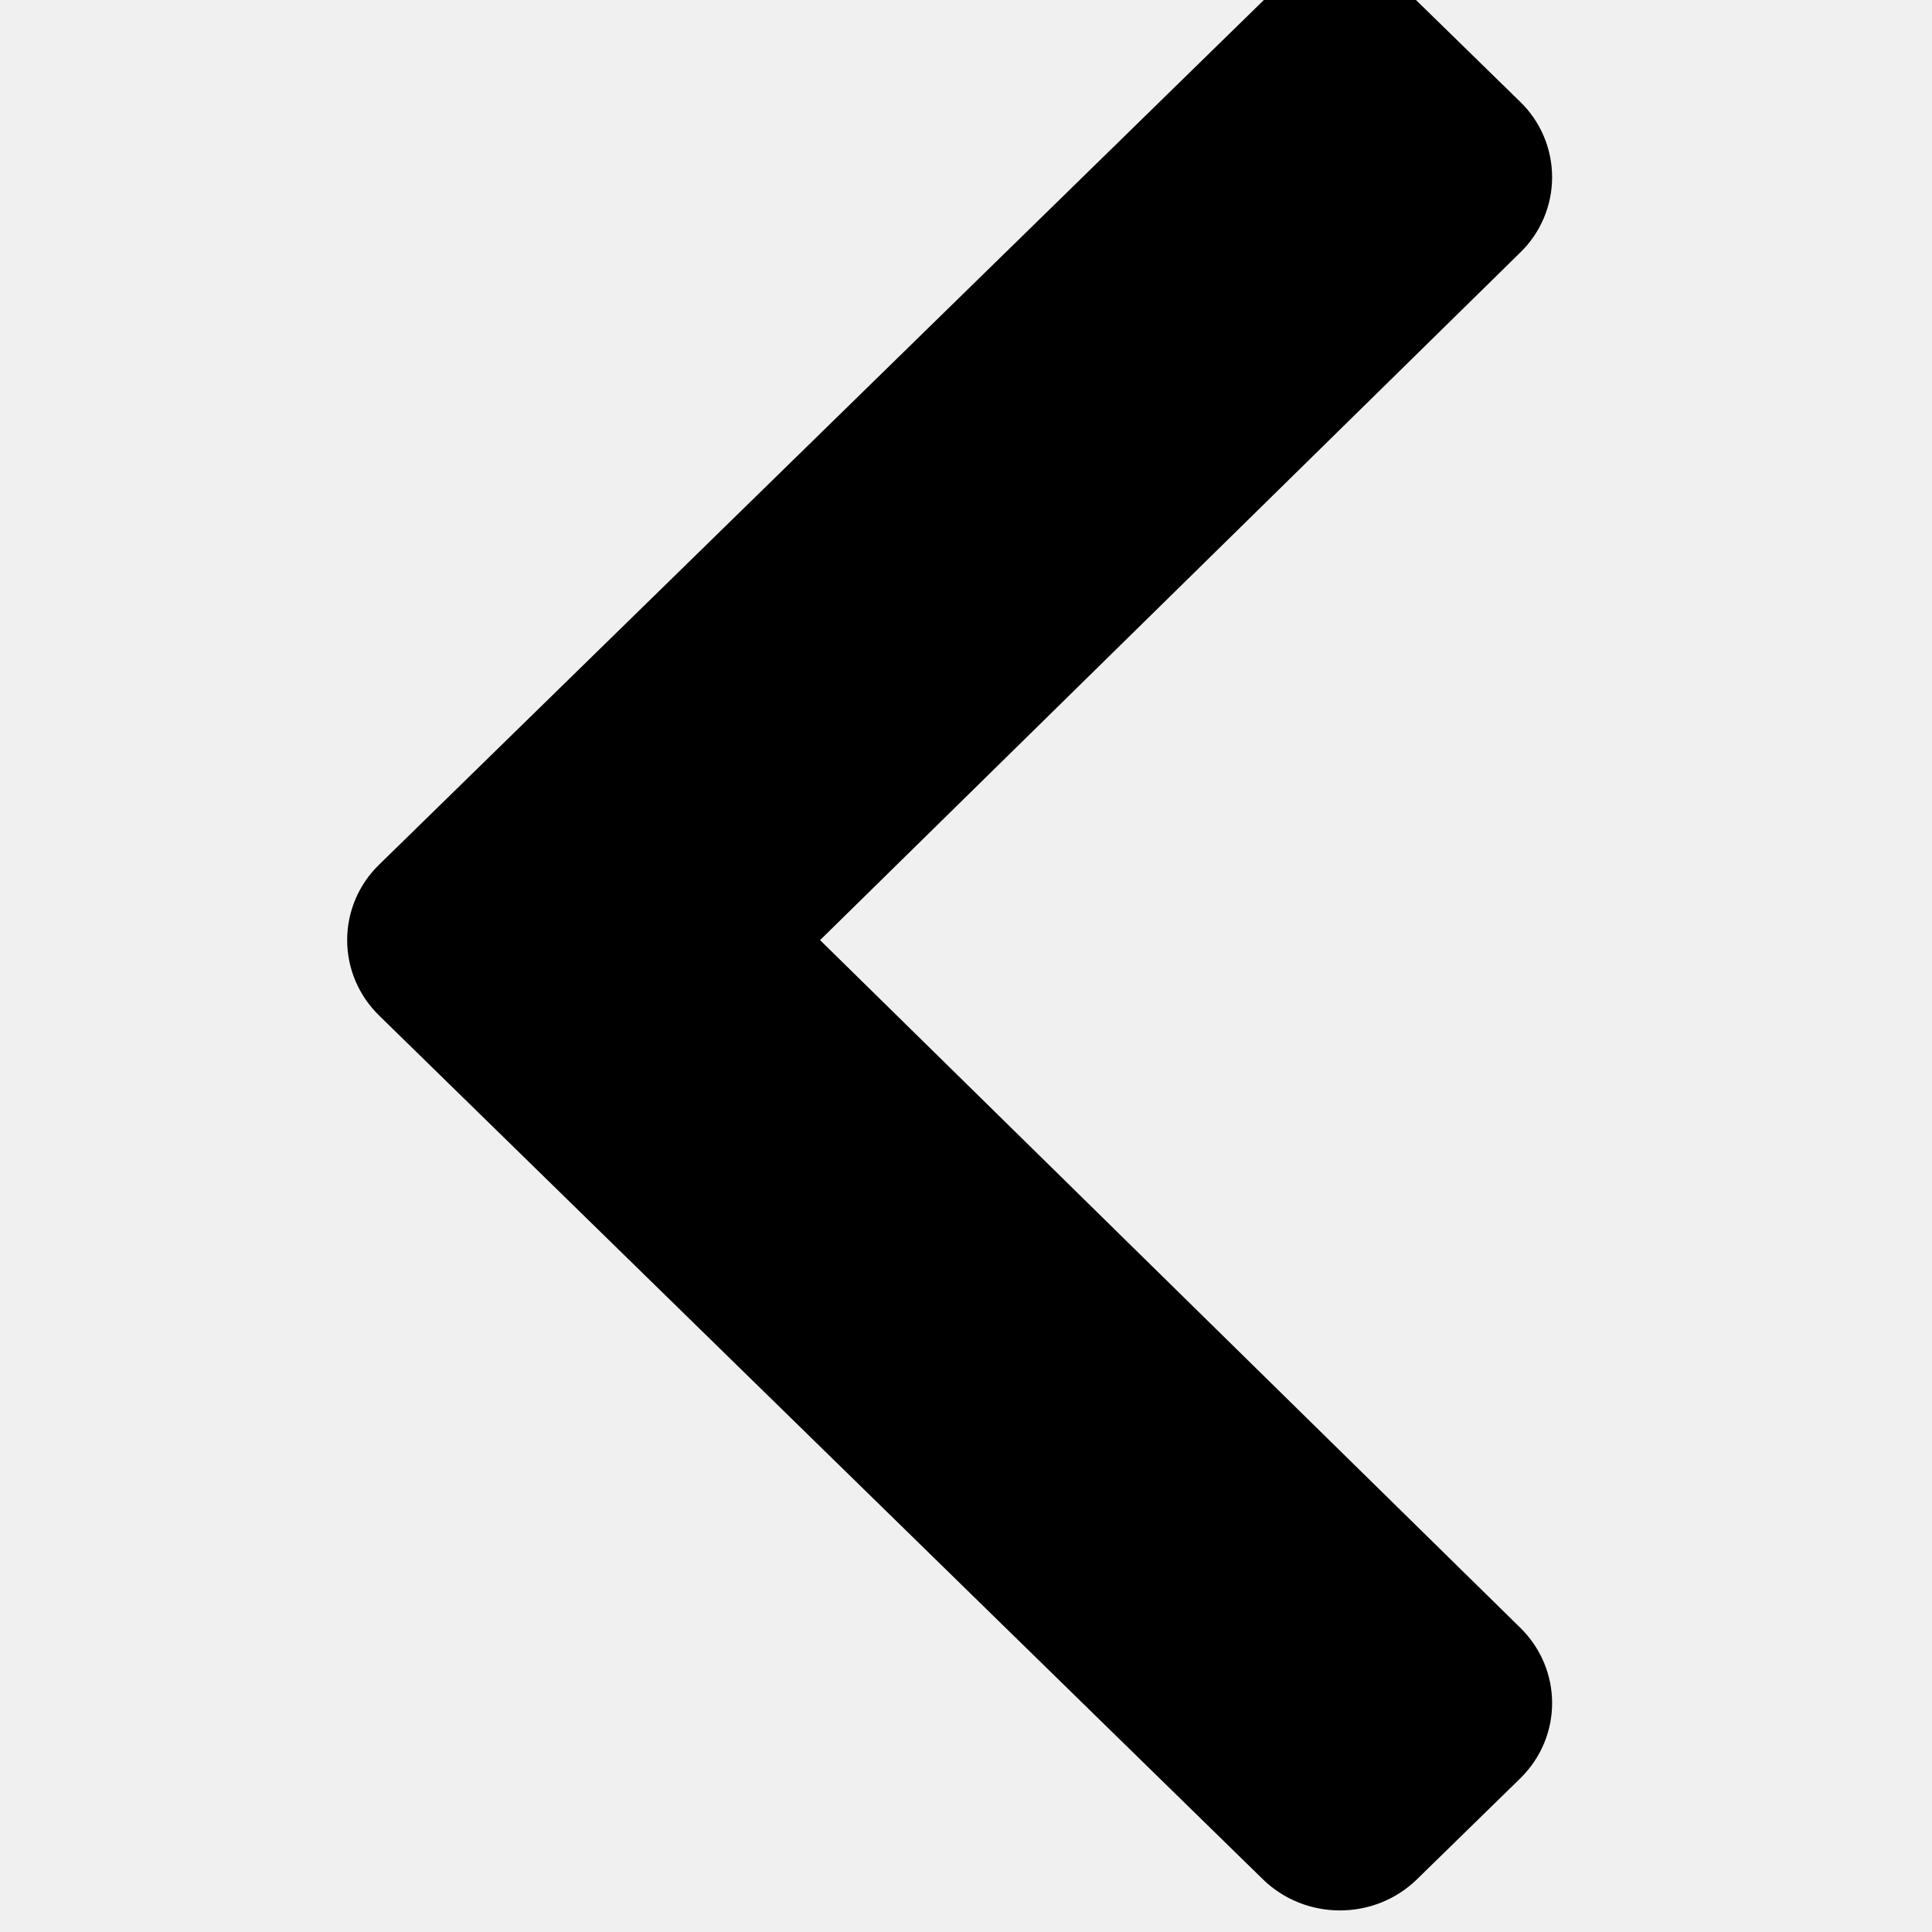
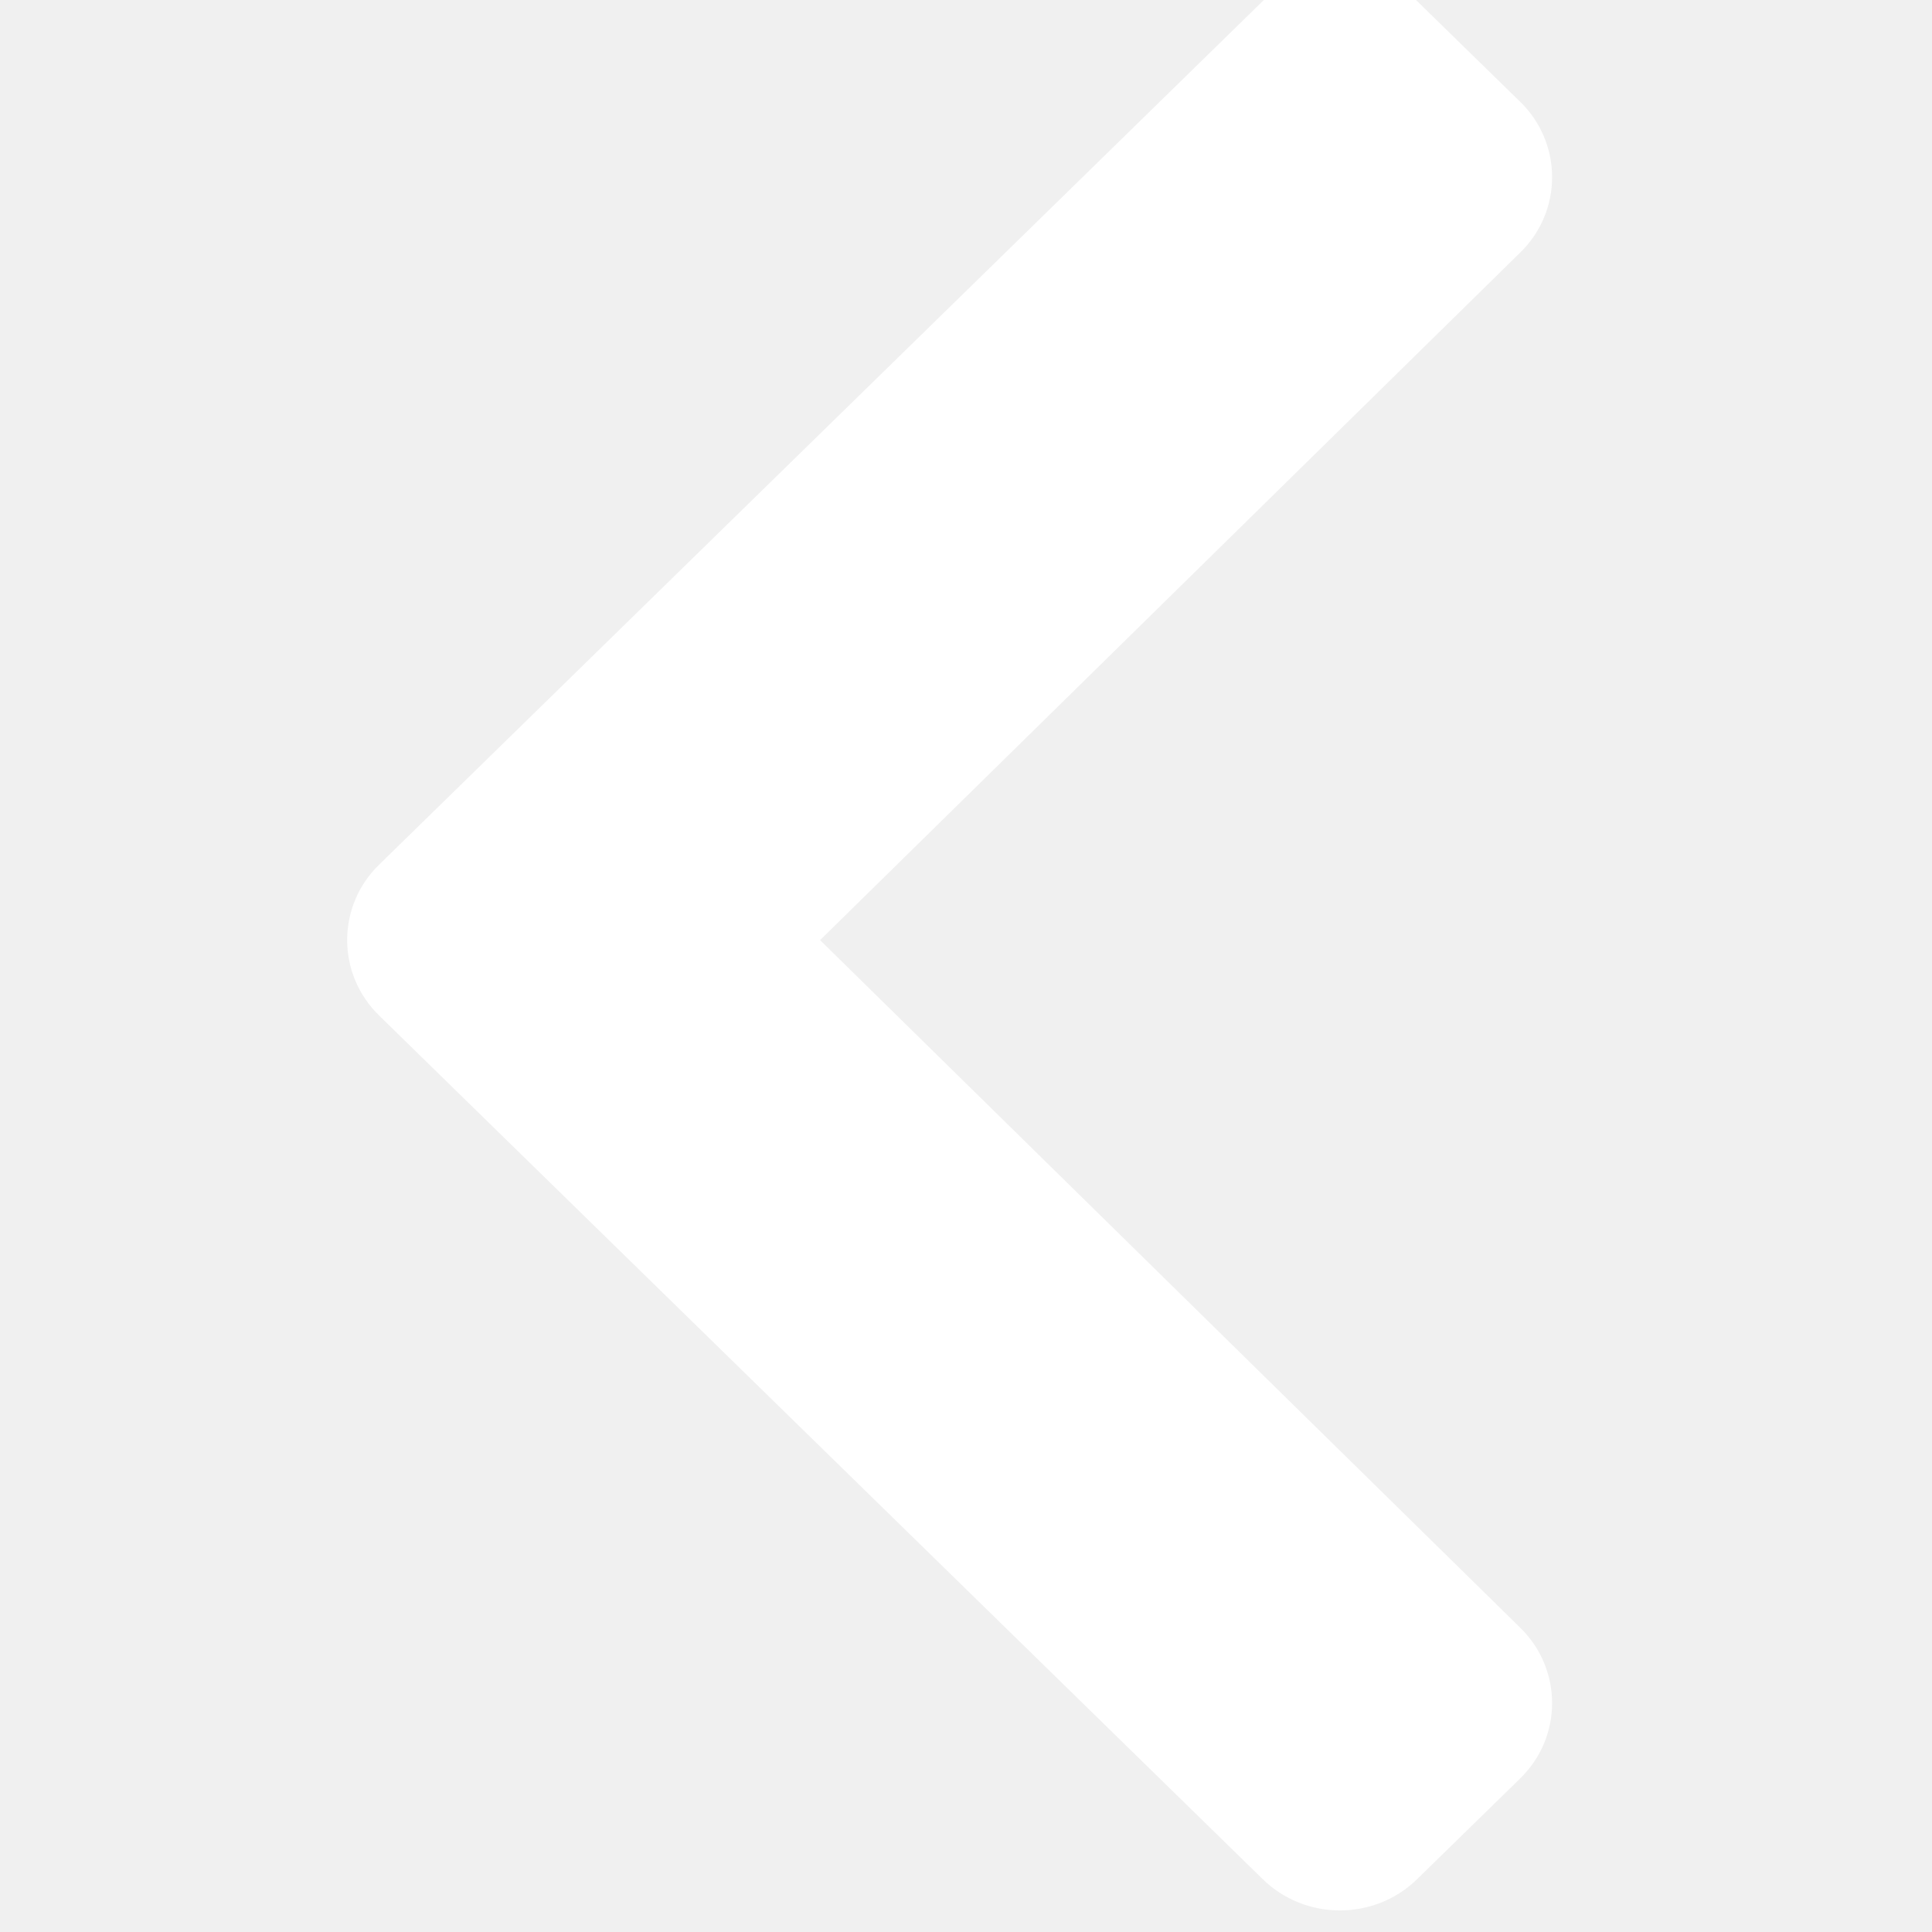
- <svg xmlns="http://www.w3.org/2000/svg" aria-hidden="true" fill="currentColor" height="1em" width="1em" viewBox="64 64 896 896">
+ <svg xmlns="http://www.w3.org/2000/svg" aria-hidden="true" fill="#fff" height="1em" width="1em" viewBox="64 64 896 896">
  <g style="transform: scale(25)">
    <path d="M9.593 21.399L25.985 37.42c.79.773 2.073.773 2.863 0l1.912-1.868c.79-.772.79-2.022.003-2.795L17.773 20l12.99-12.757a1.947 1.947 0 0 0-.003-2.795L28.848 2.58a2.058 2.058 0 0 0-2.863 0L9.593 18.6a1.947 1.947 0 0 0 0 2.798z" fill-rule="nonzero" />
  </g>
</svg>
